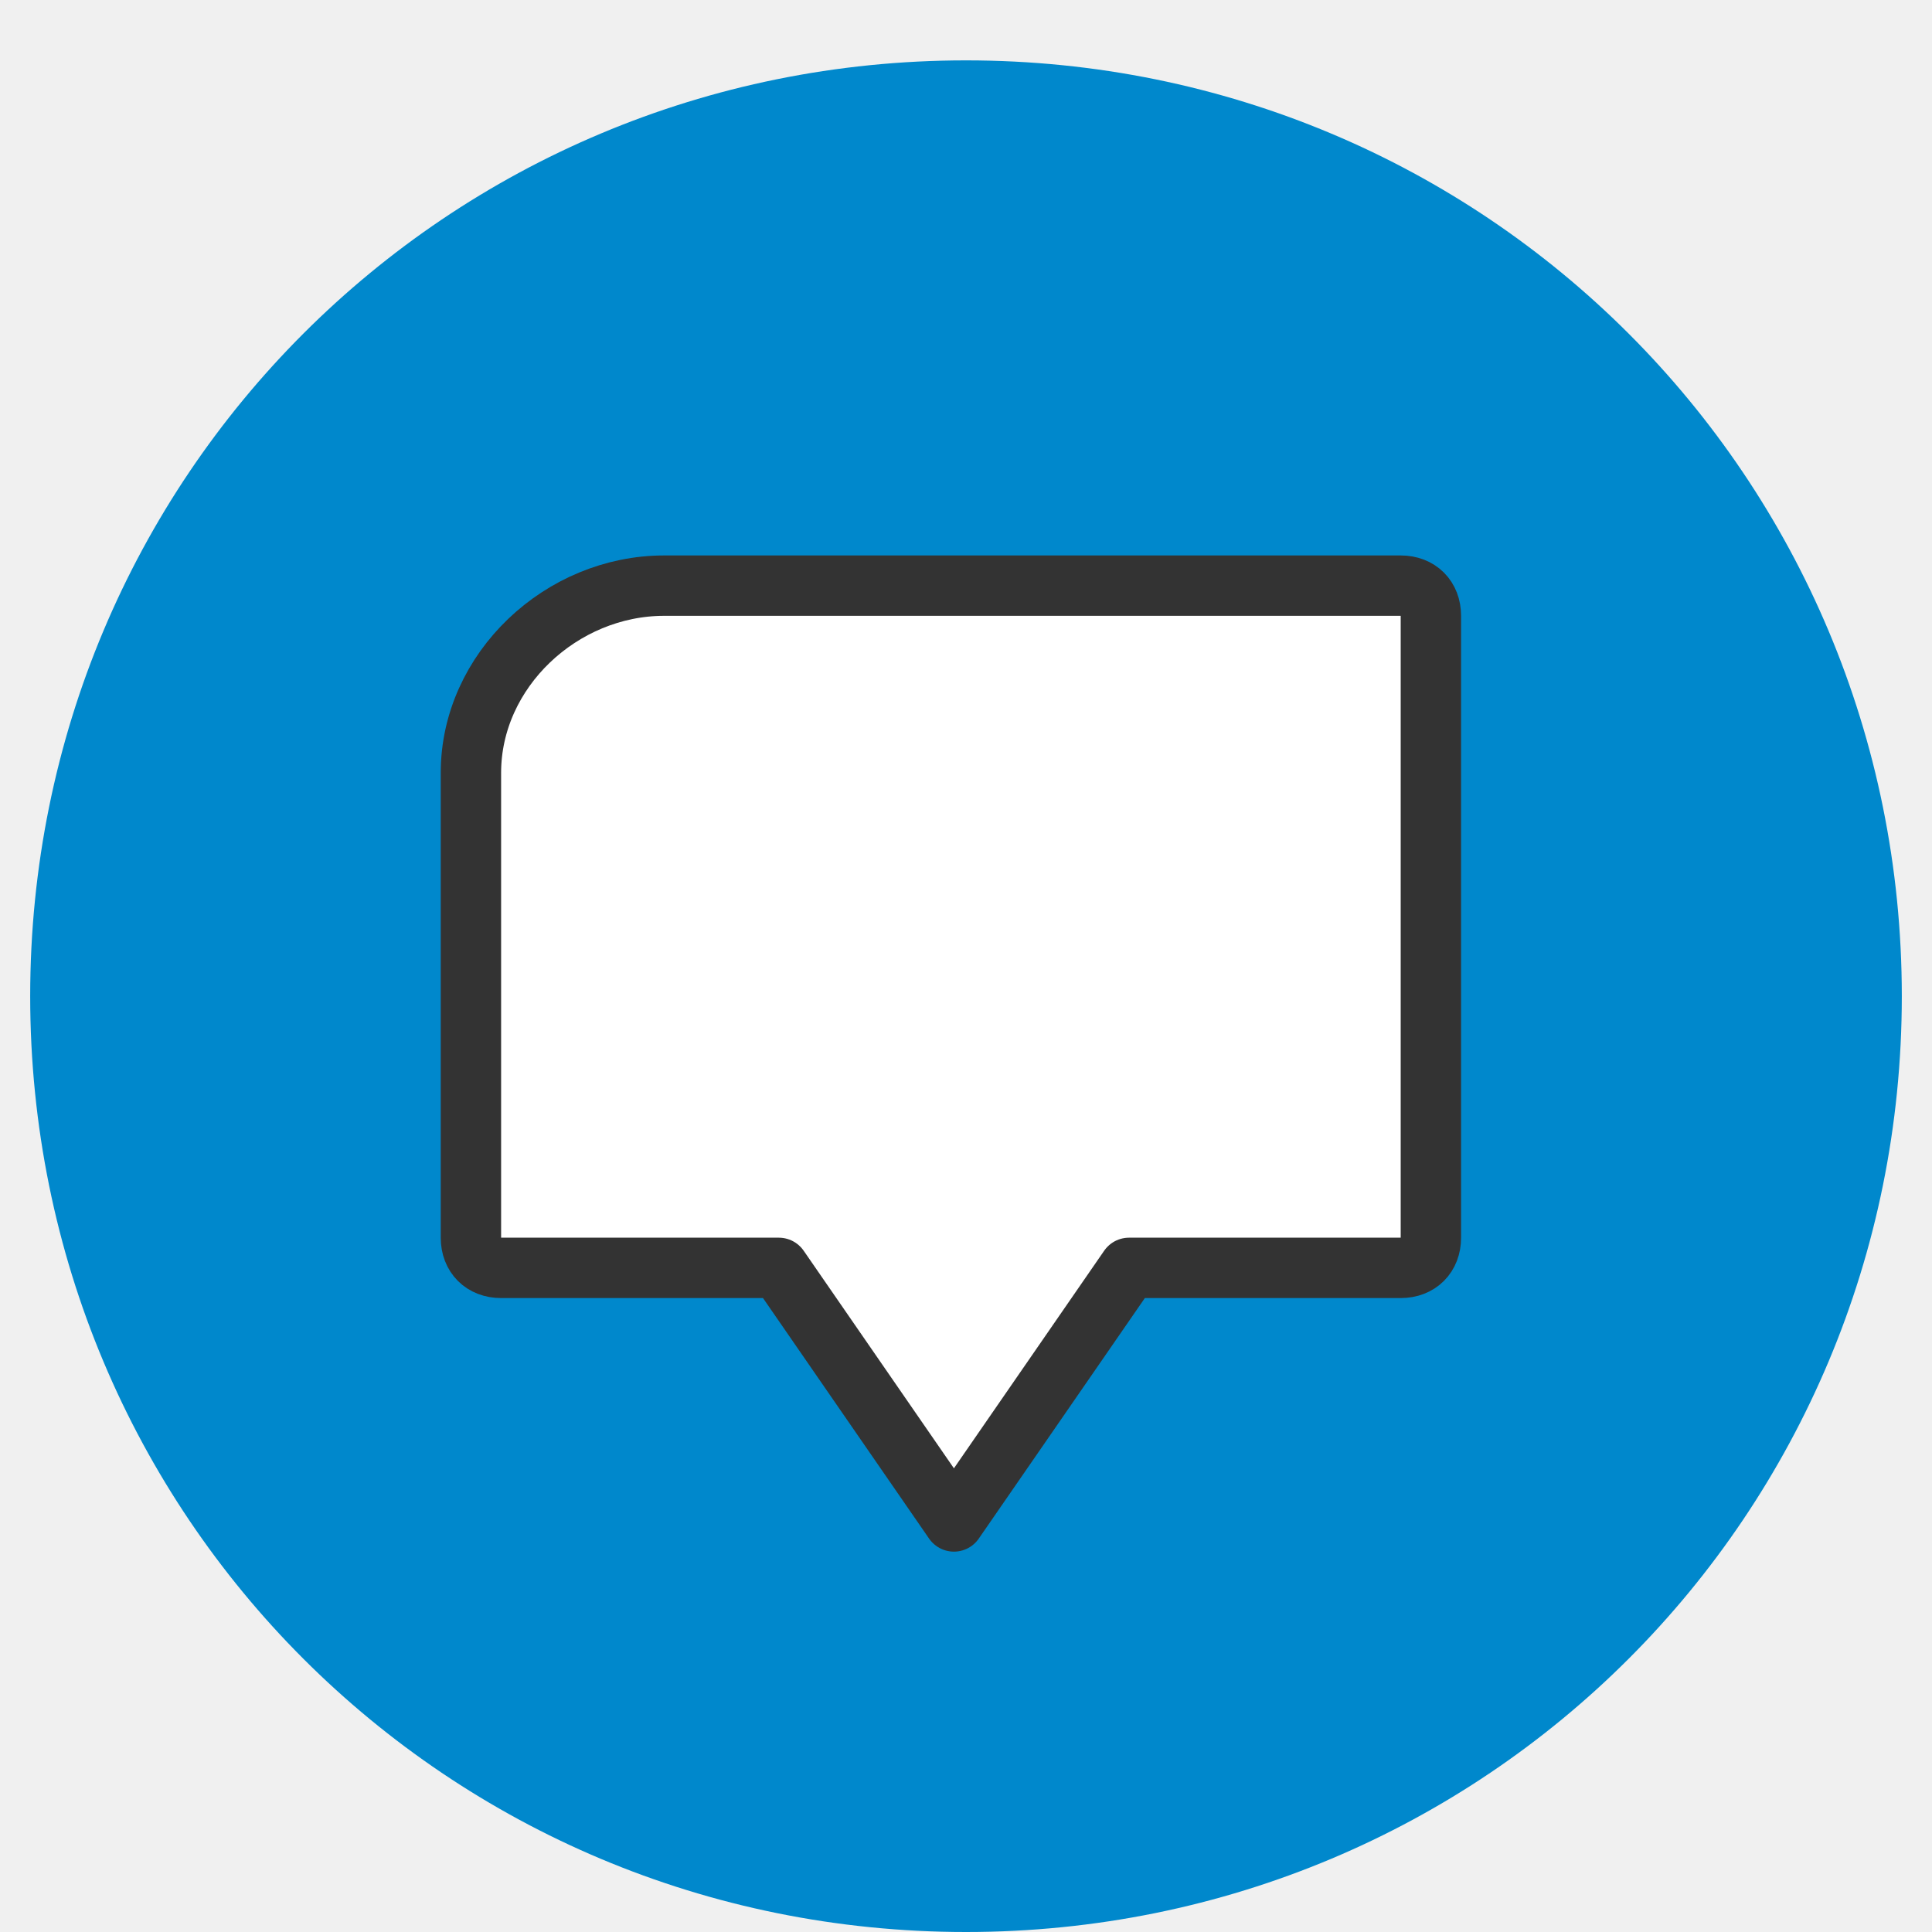
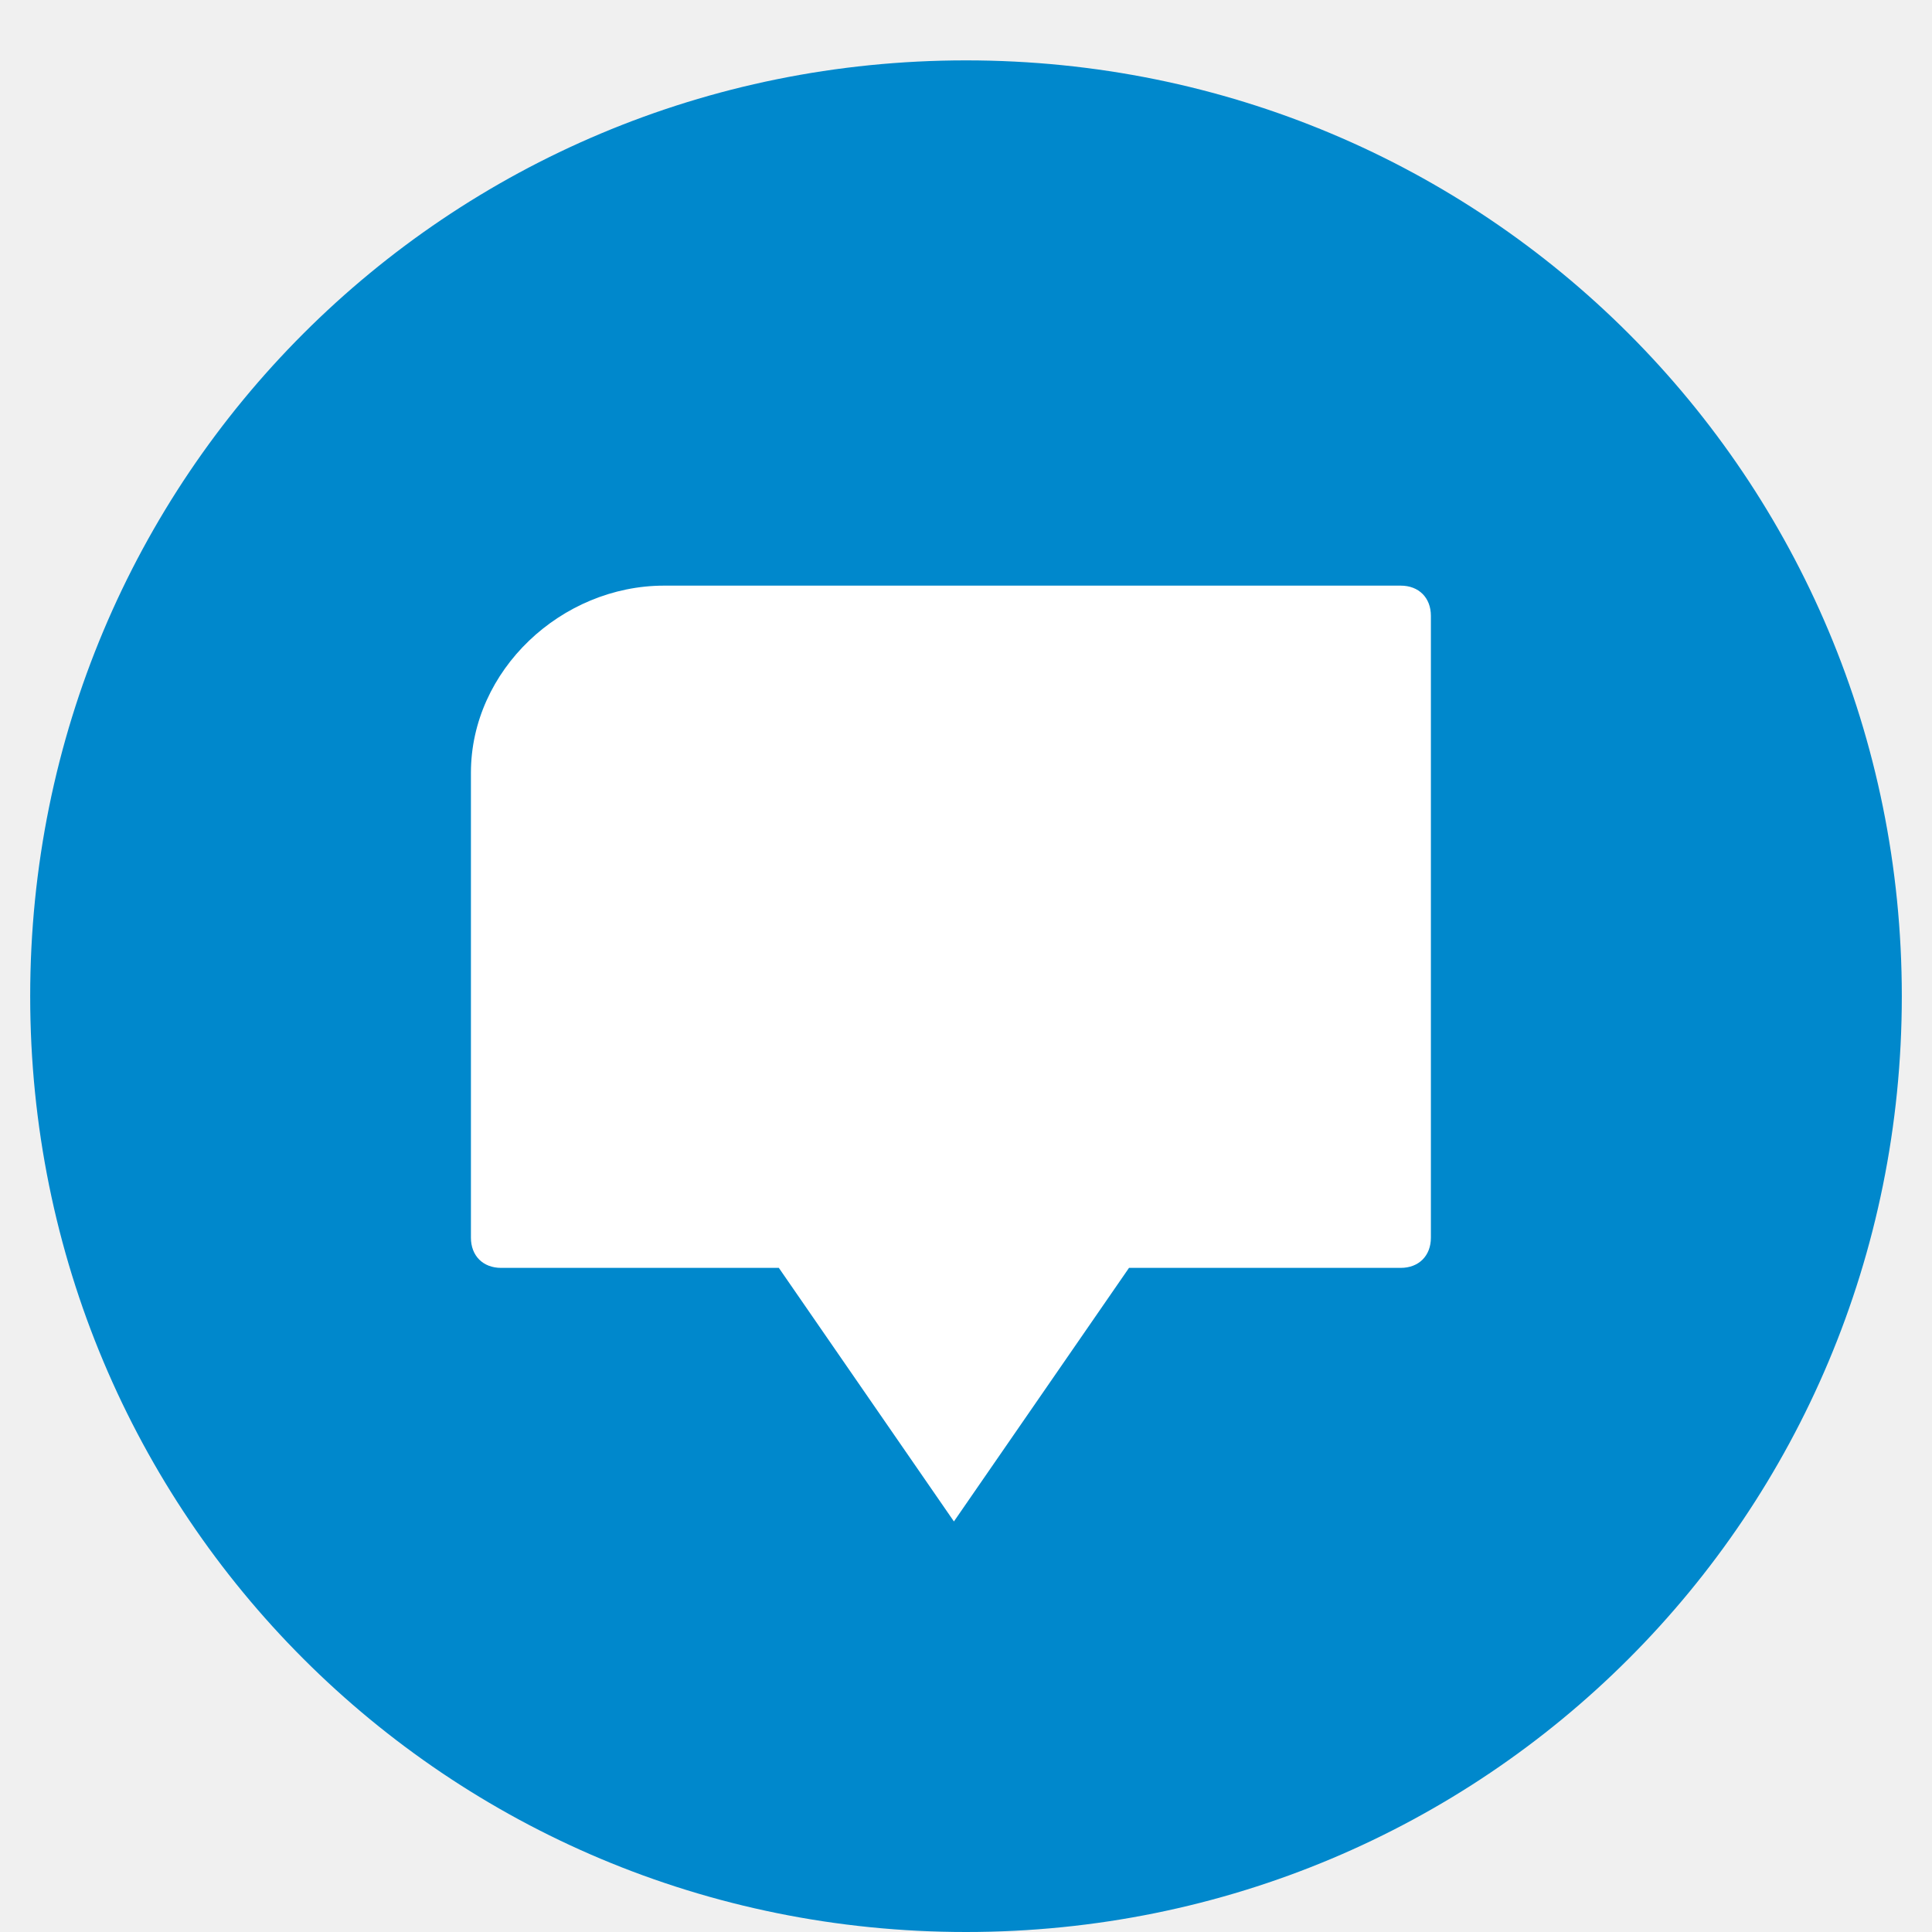
<svg xmlns="http://www.w3.org/2000/svg" version="1.1" id="Слой_1" x="0px" y="0px" viewBox="0 0 32 32" style="enable-background:new 0 0 32 32;" xml:space="preserve">
  <style type="text/css">
	.st0{fill:#0088CC;}
- 	.st1{fill:#FFFFFF;stroke:#333333;stroke-linecap:round;stroke-linejoin:round;}
+ 	.st1{fill:#FFFFFF;}
</style>
  <path class="st0" d="M0.5,16.5C0.5,25.1,7.4,32,16,32s15.5-6.9,15.5-15.5S24.6,1,16,1S0.5,7.9,0.5,16.5z" />
  <path class="st1" d="M18.7,21l-2.9,4.2L12.9,21H8.3c-0.3,0-0.5-0.2-0.5-0.5c0,0,0,0,0,0v-7.7c0-1.7,1.5-3.1,3.2-3.1h12.2  c0.3,0,0.5,0.2,0.5,0.5c0,0,0,0,0,0v10.3c0,0.3-0.2,0.5-0.5,0.5c0,0,0,0,0,0H18.7z" />
</svg>
